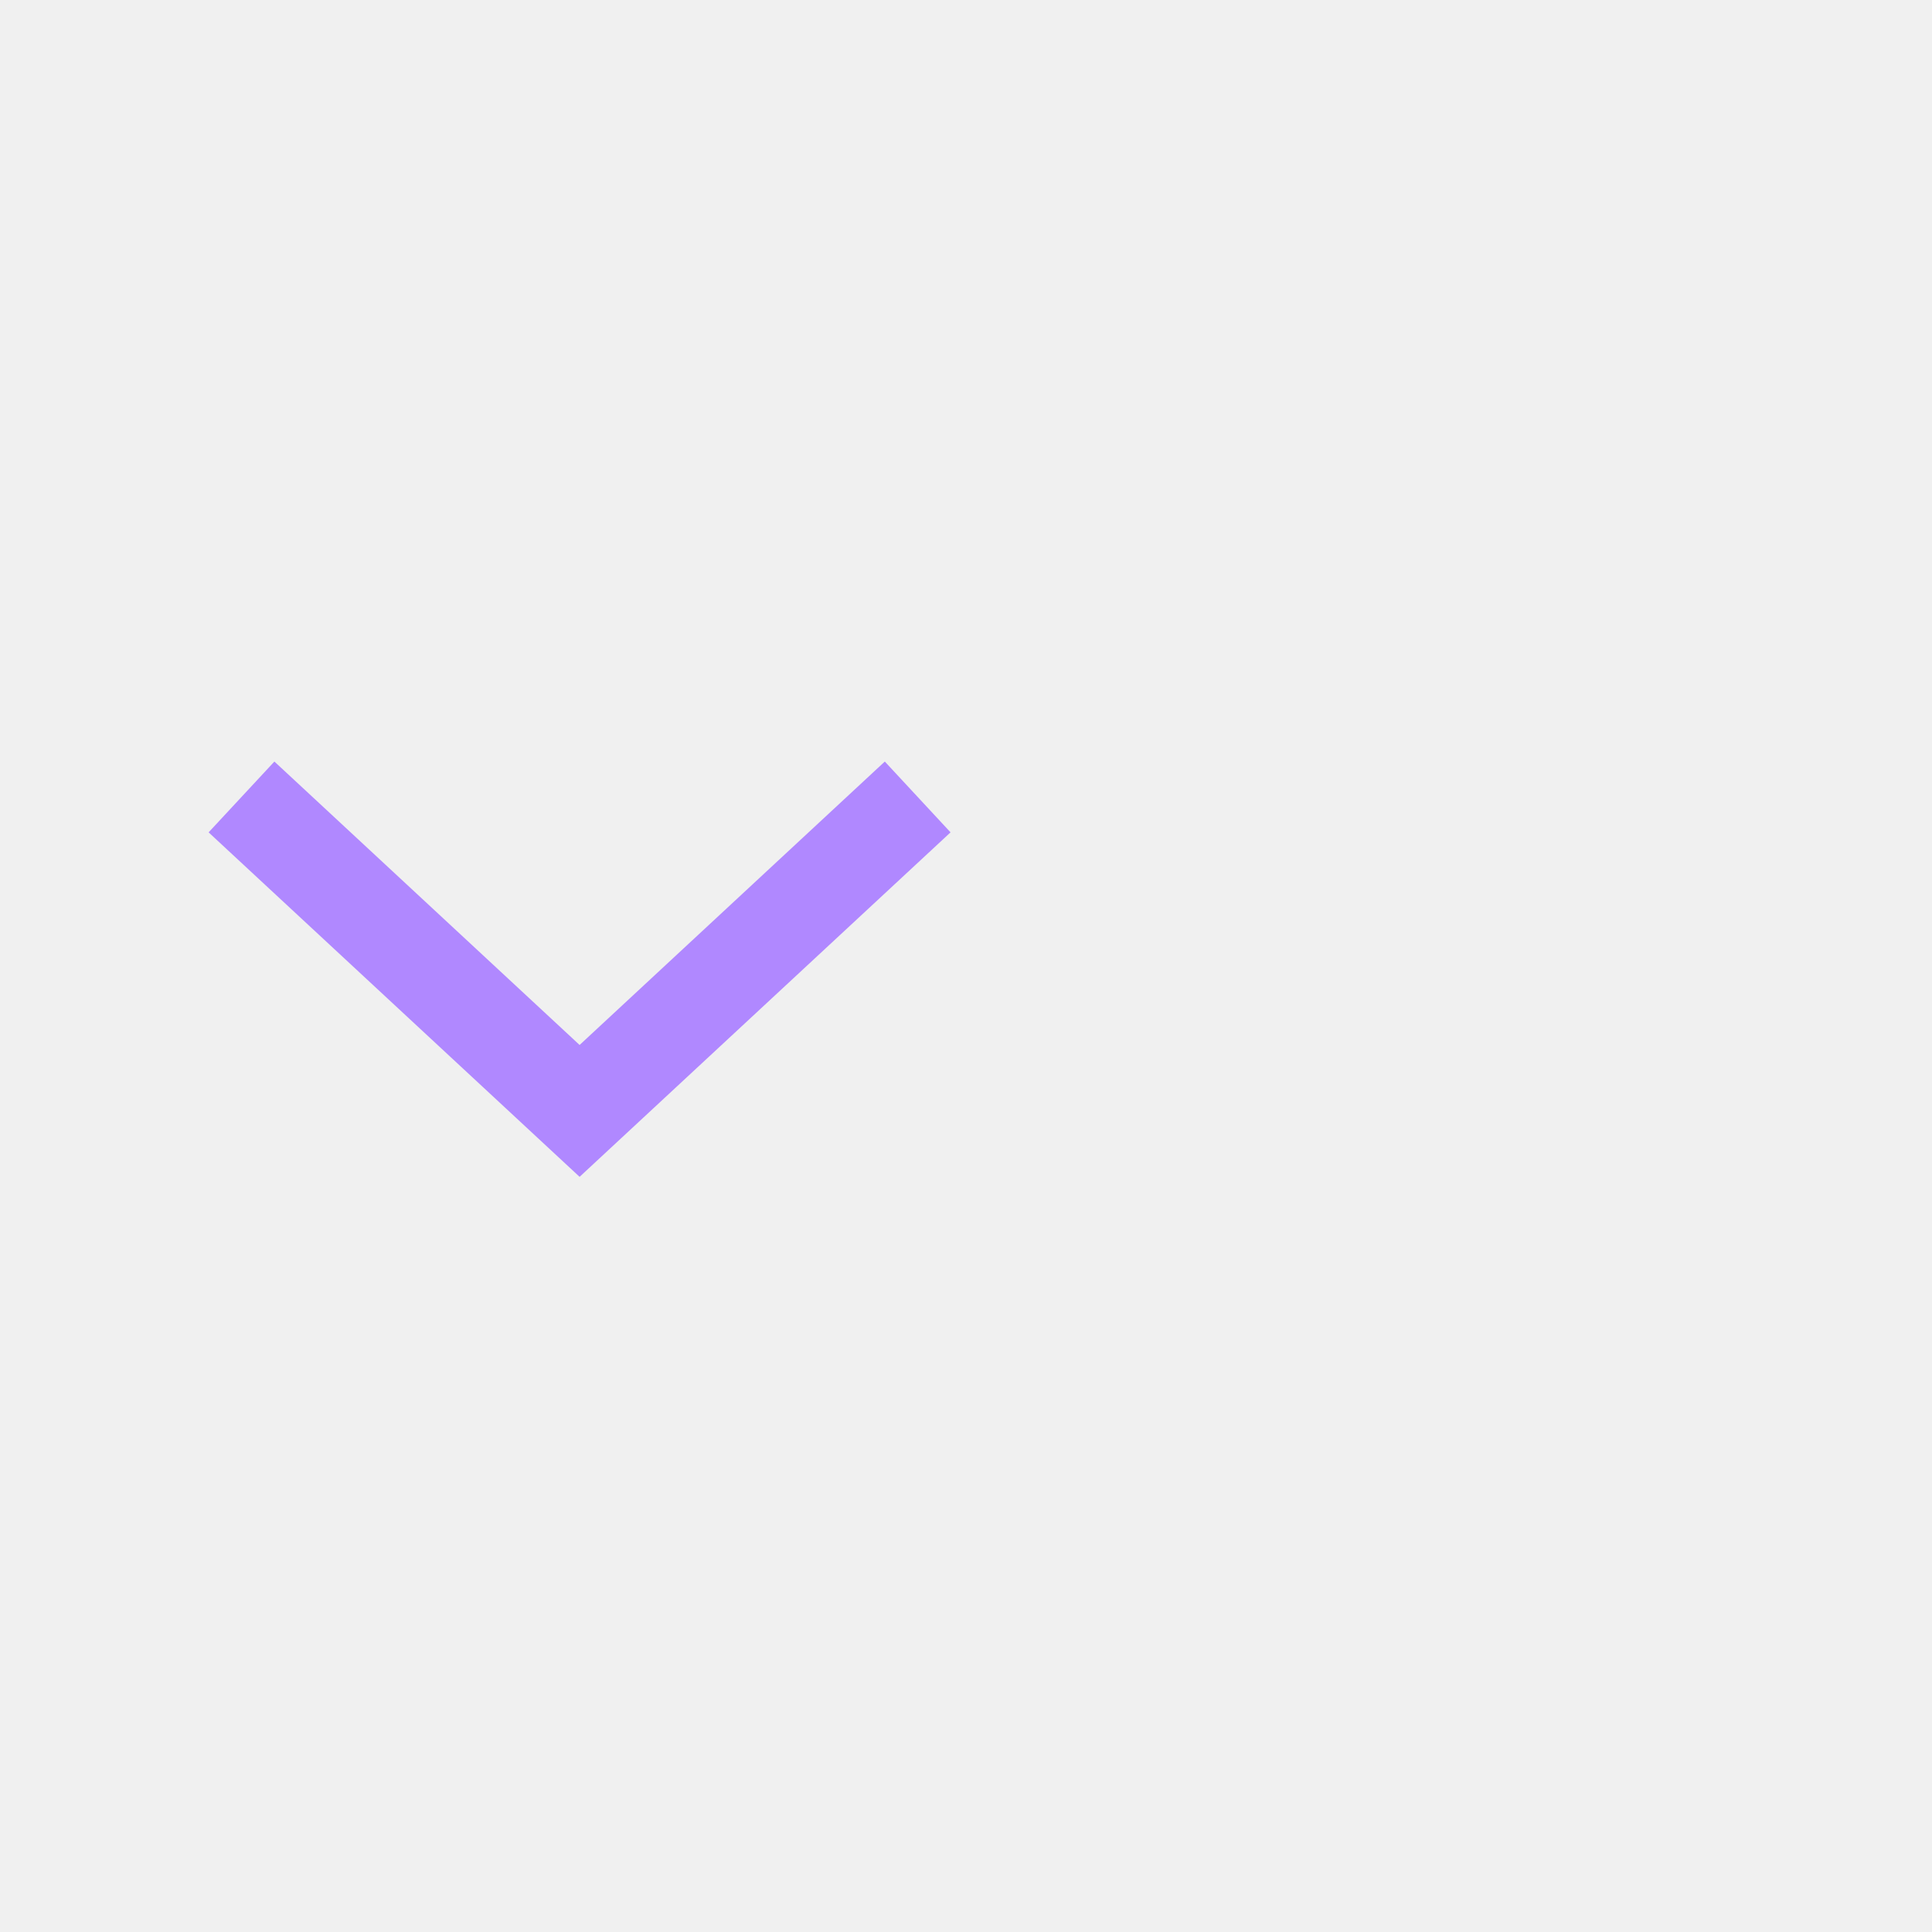
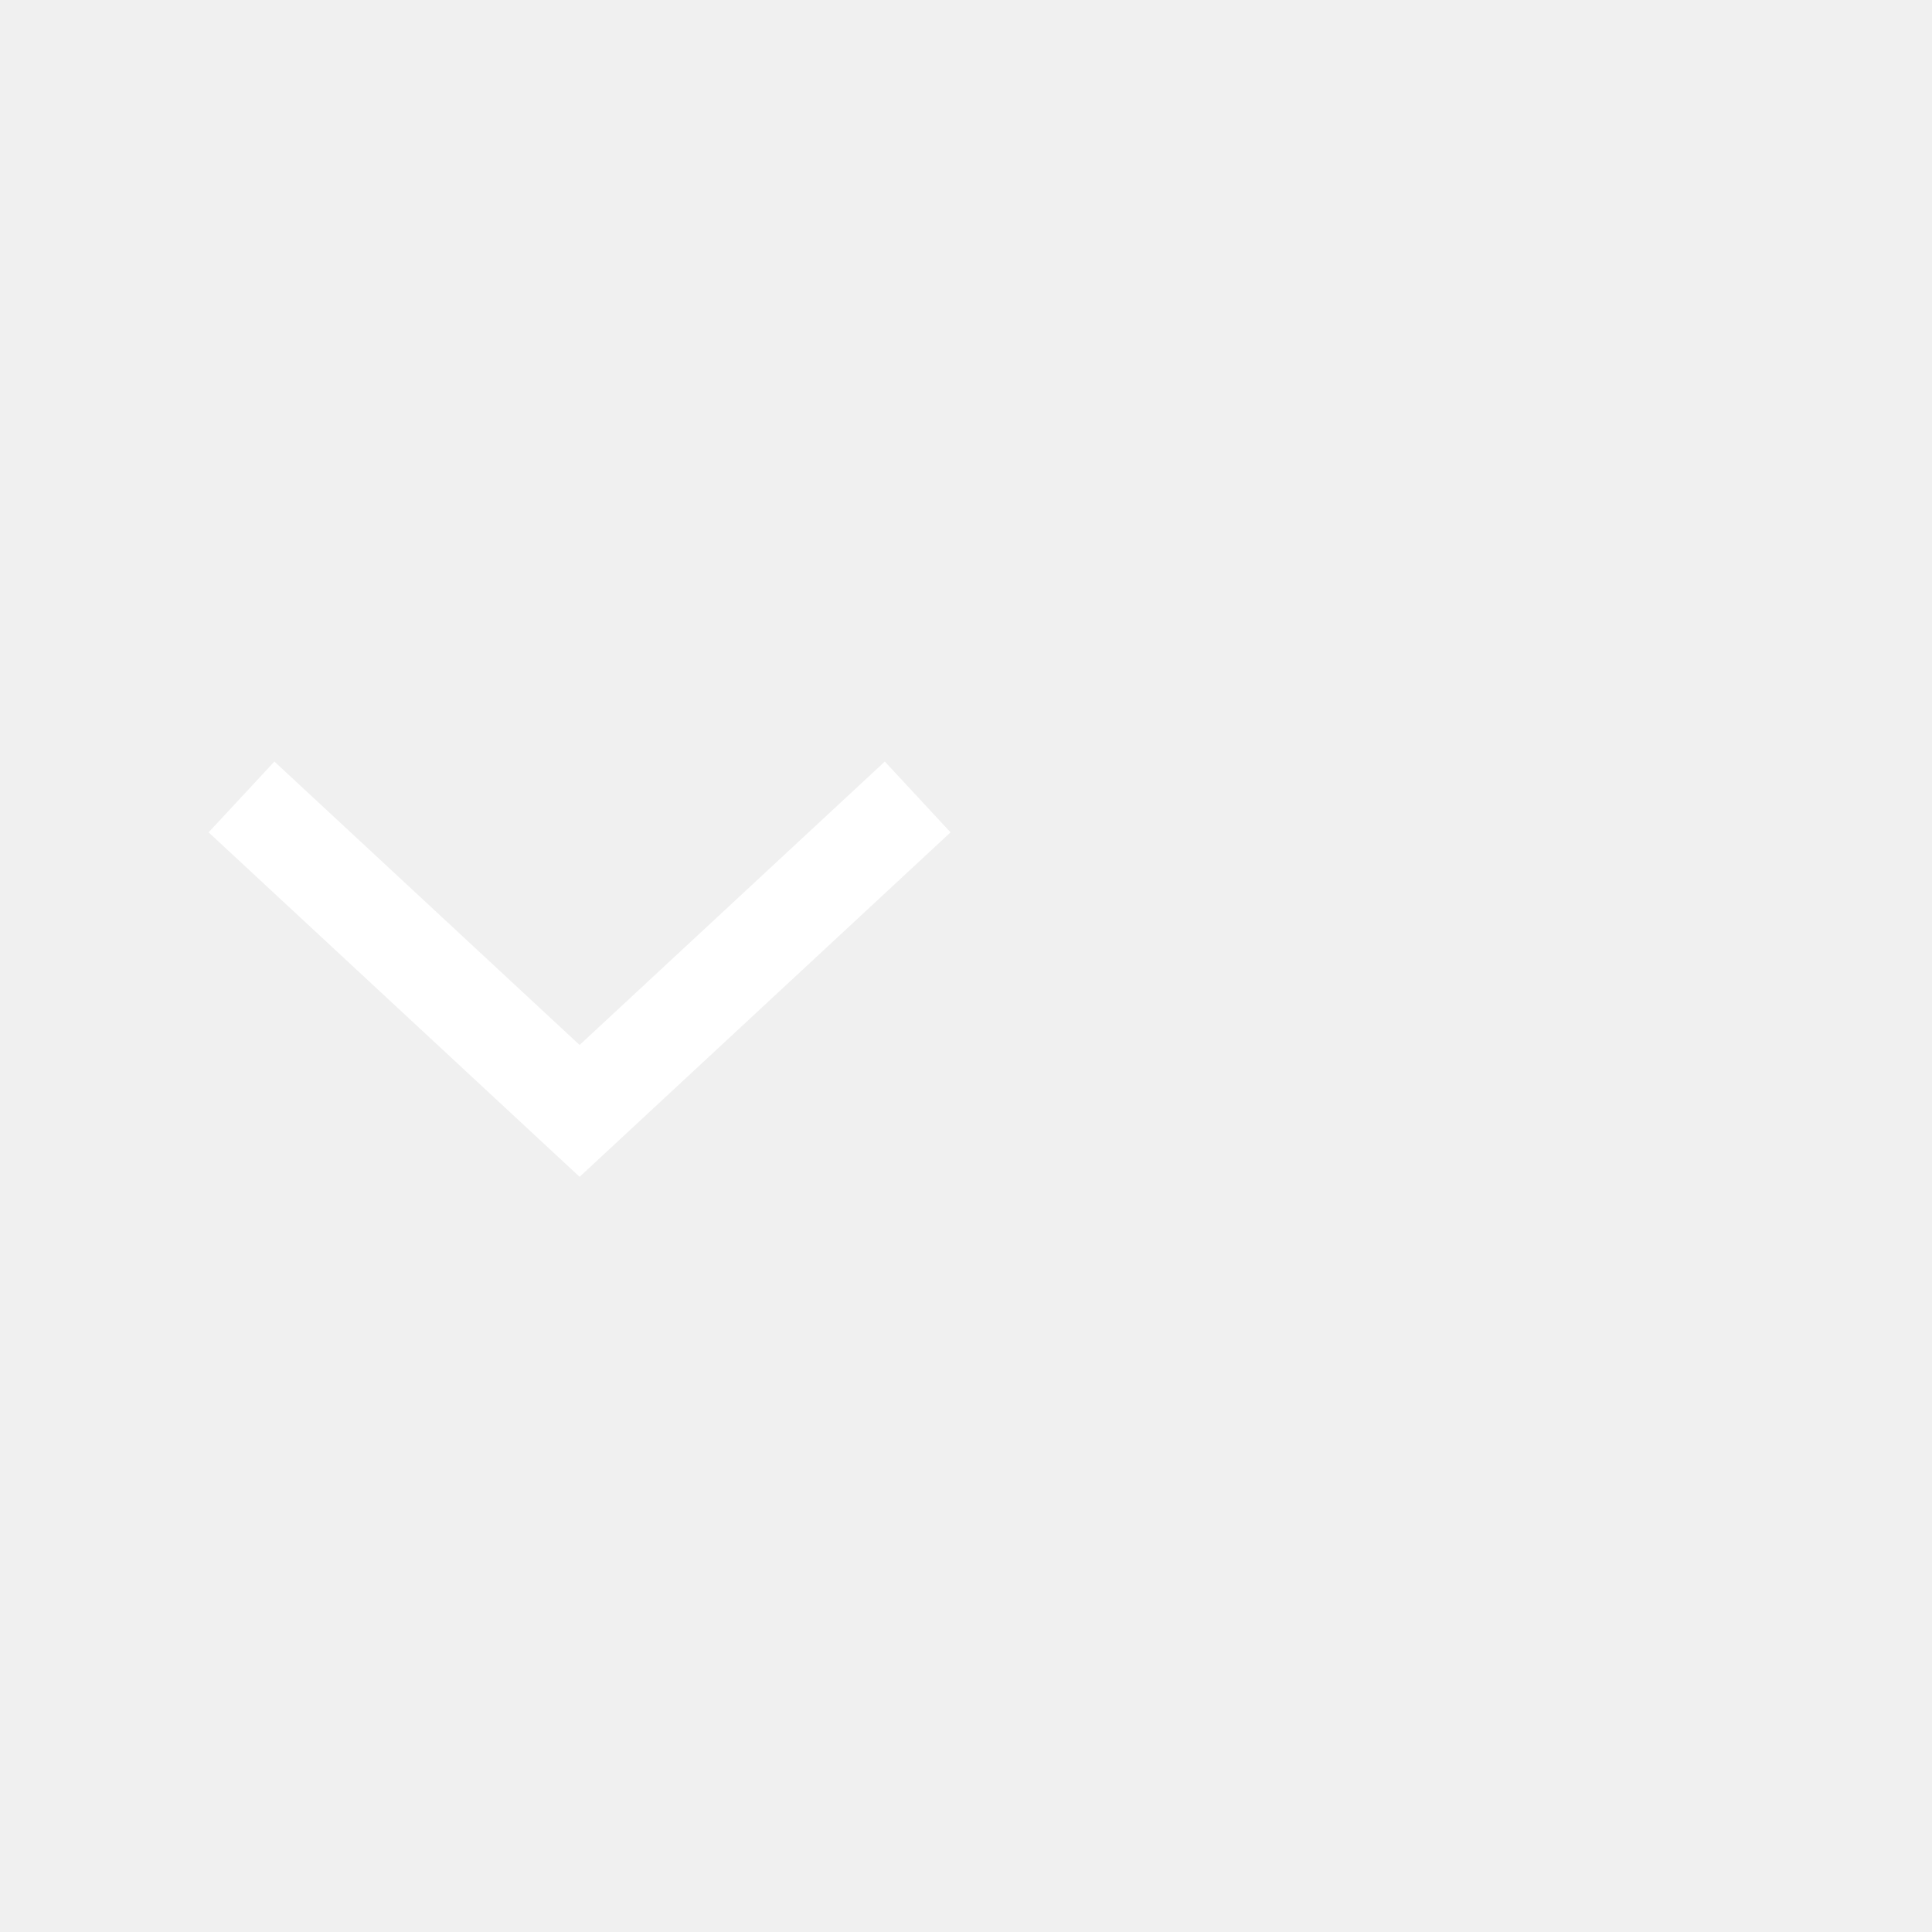
<svg xmlns="http://www.w3.org/2000/svg" width="40px" height="40px" viewBox="0 0 40 40" version="1.1">
  <g id="ComboBox" stroke="none" stroke-width="1" fill="none" fill-rule="evenodd">
    <g id="ic-arrow-drop-down" transform="translate(0, 8)">
-       <g id="Group_8822" transform="translate(4.319, 7.767)" fill="#B088FF">
+       <g id="Group_8822" transform="translate(4.319, 7.767)" fill="#FFFFFF">
        <polygon id="Path_18879" points="7.681 8.598 0 1.466 1.362 0 7.681 5.868 14 -8.8817842e-16 15.361 1.466" />
      </g>
      <polygon id="Rectangle_4407" points="0 0 24 0 24 24 0 24" />
    </g>
  </g>
</svg>
